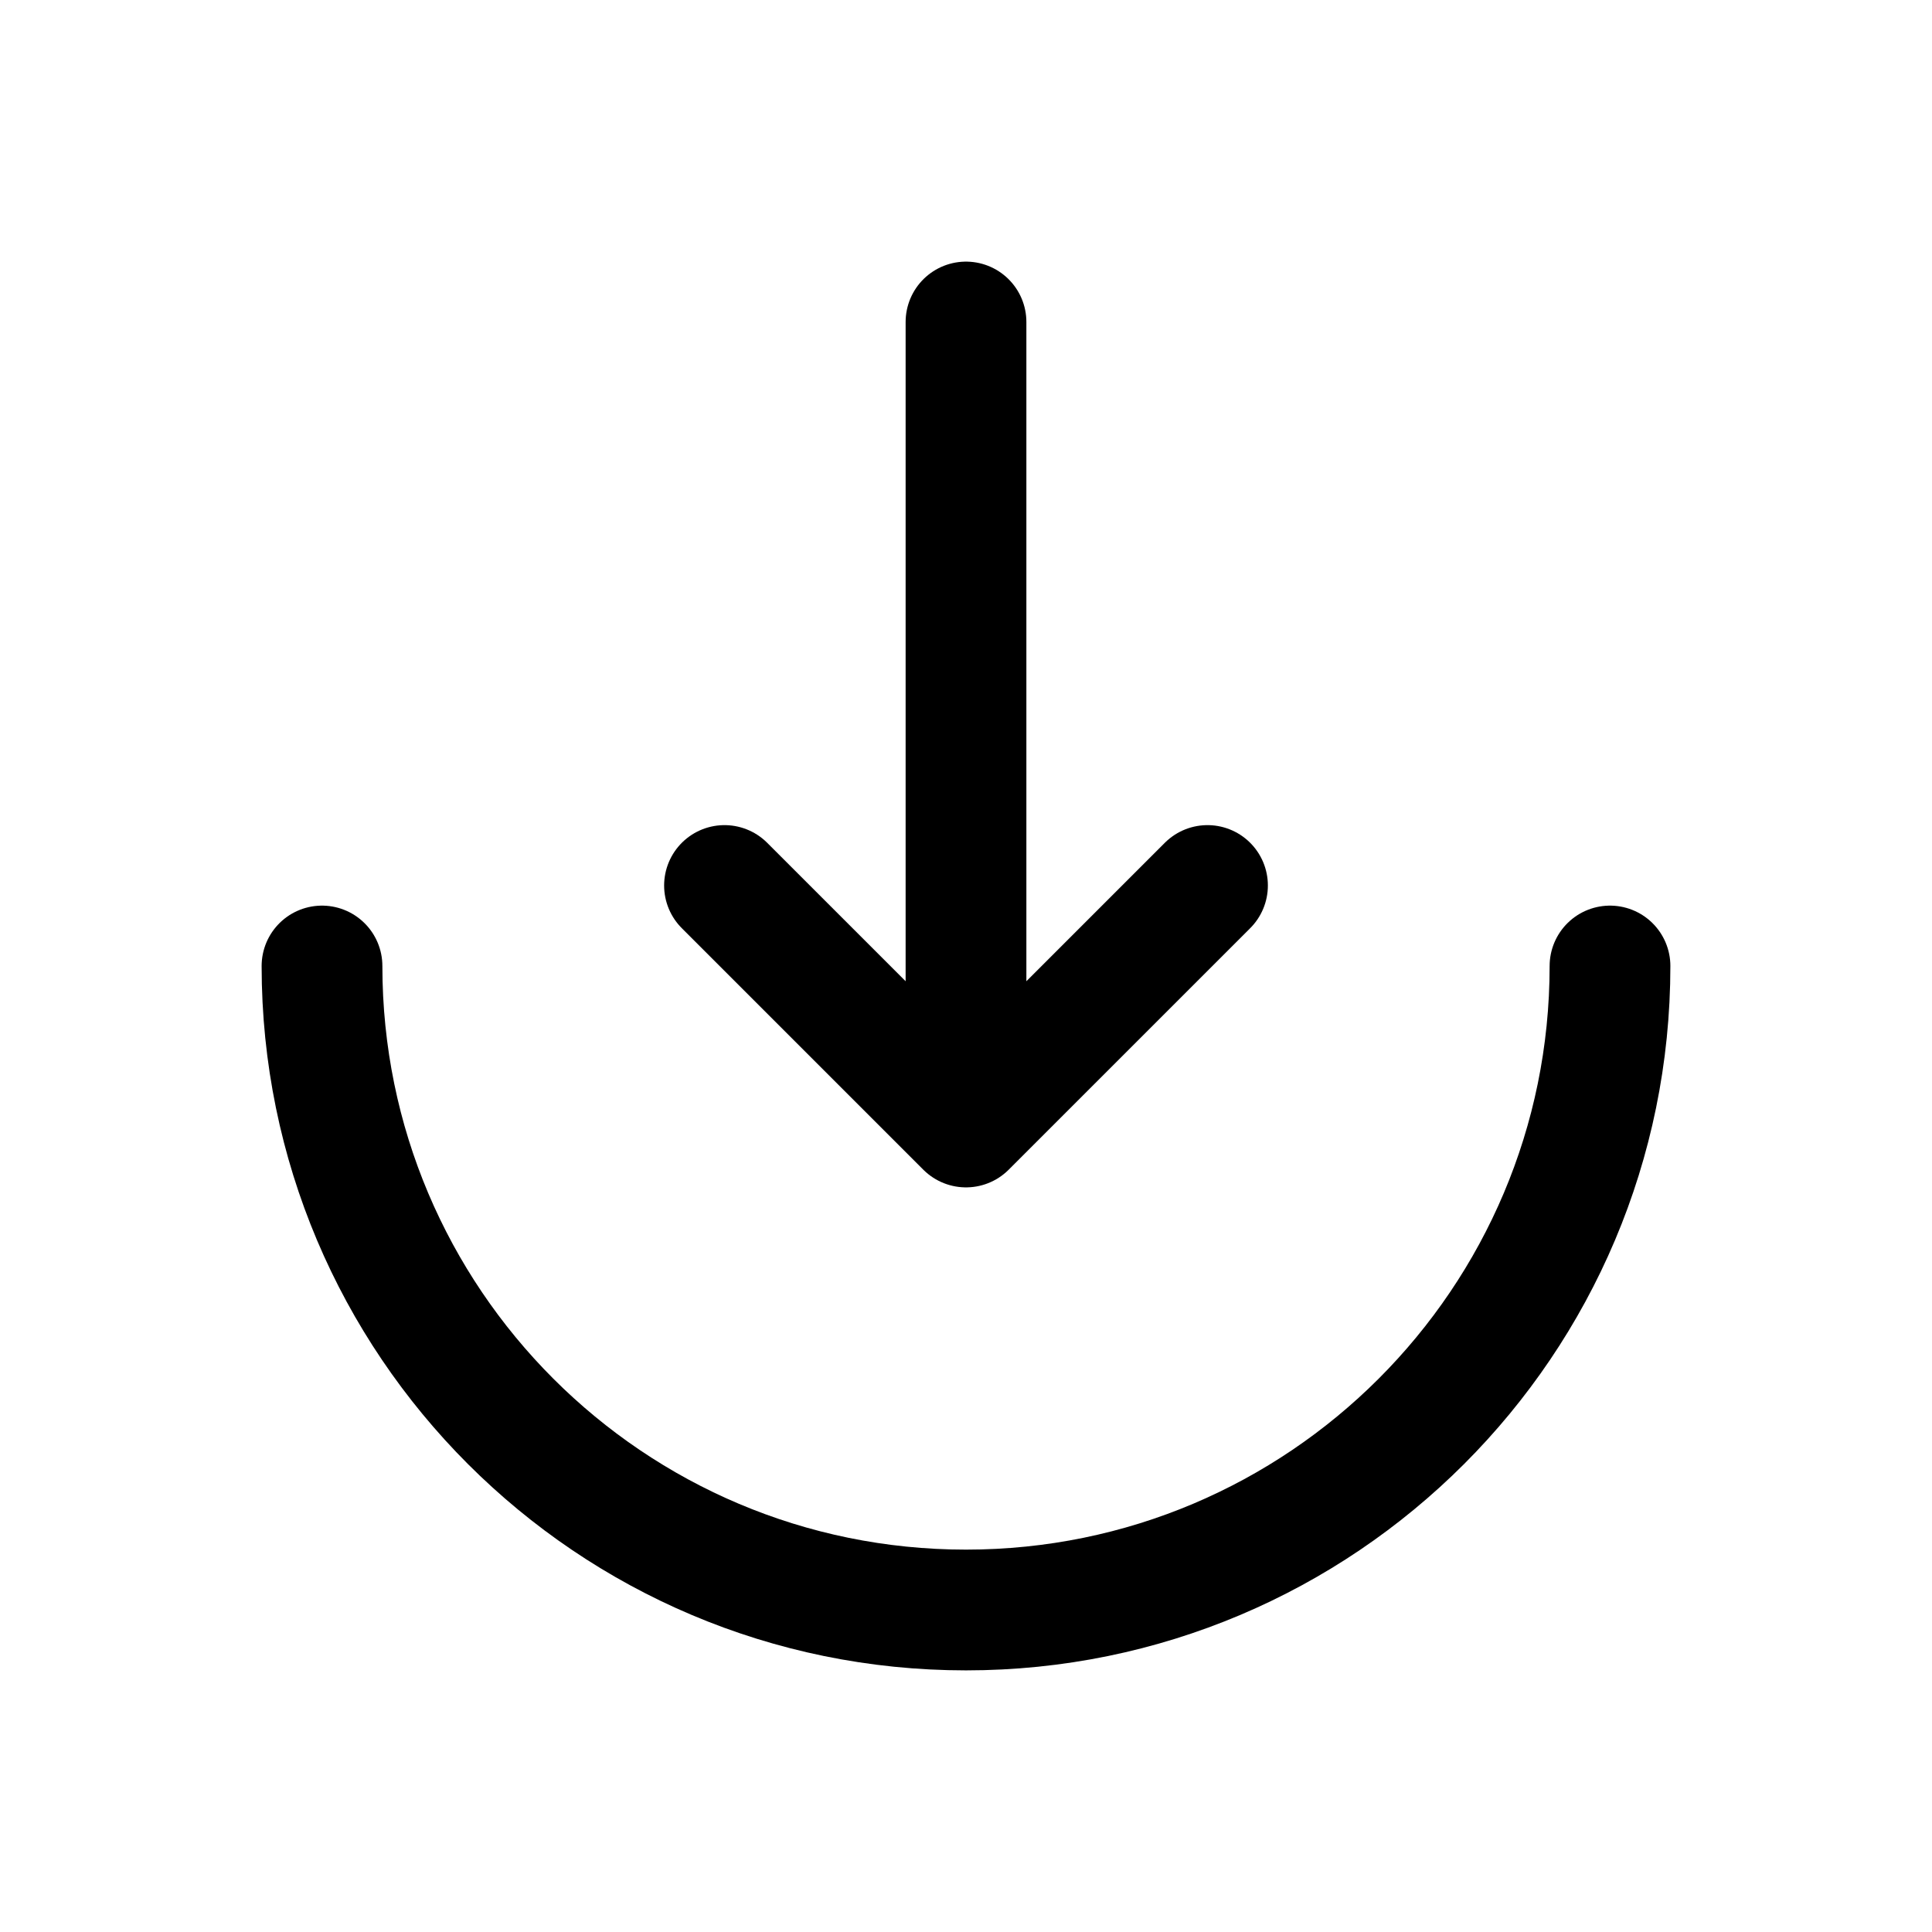
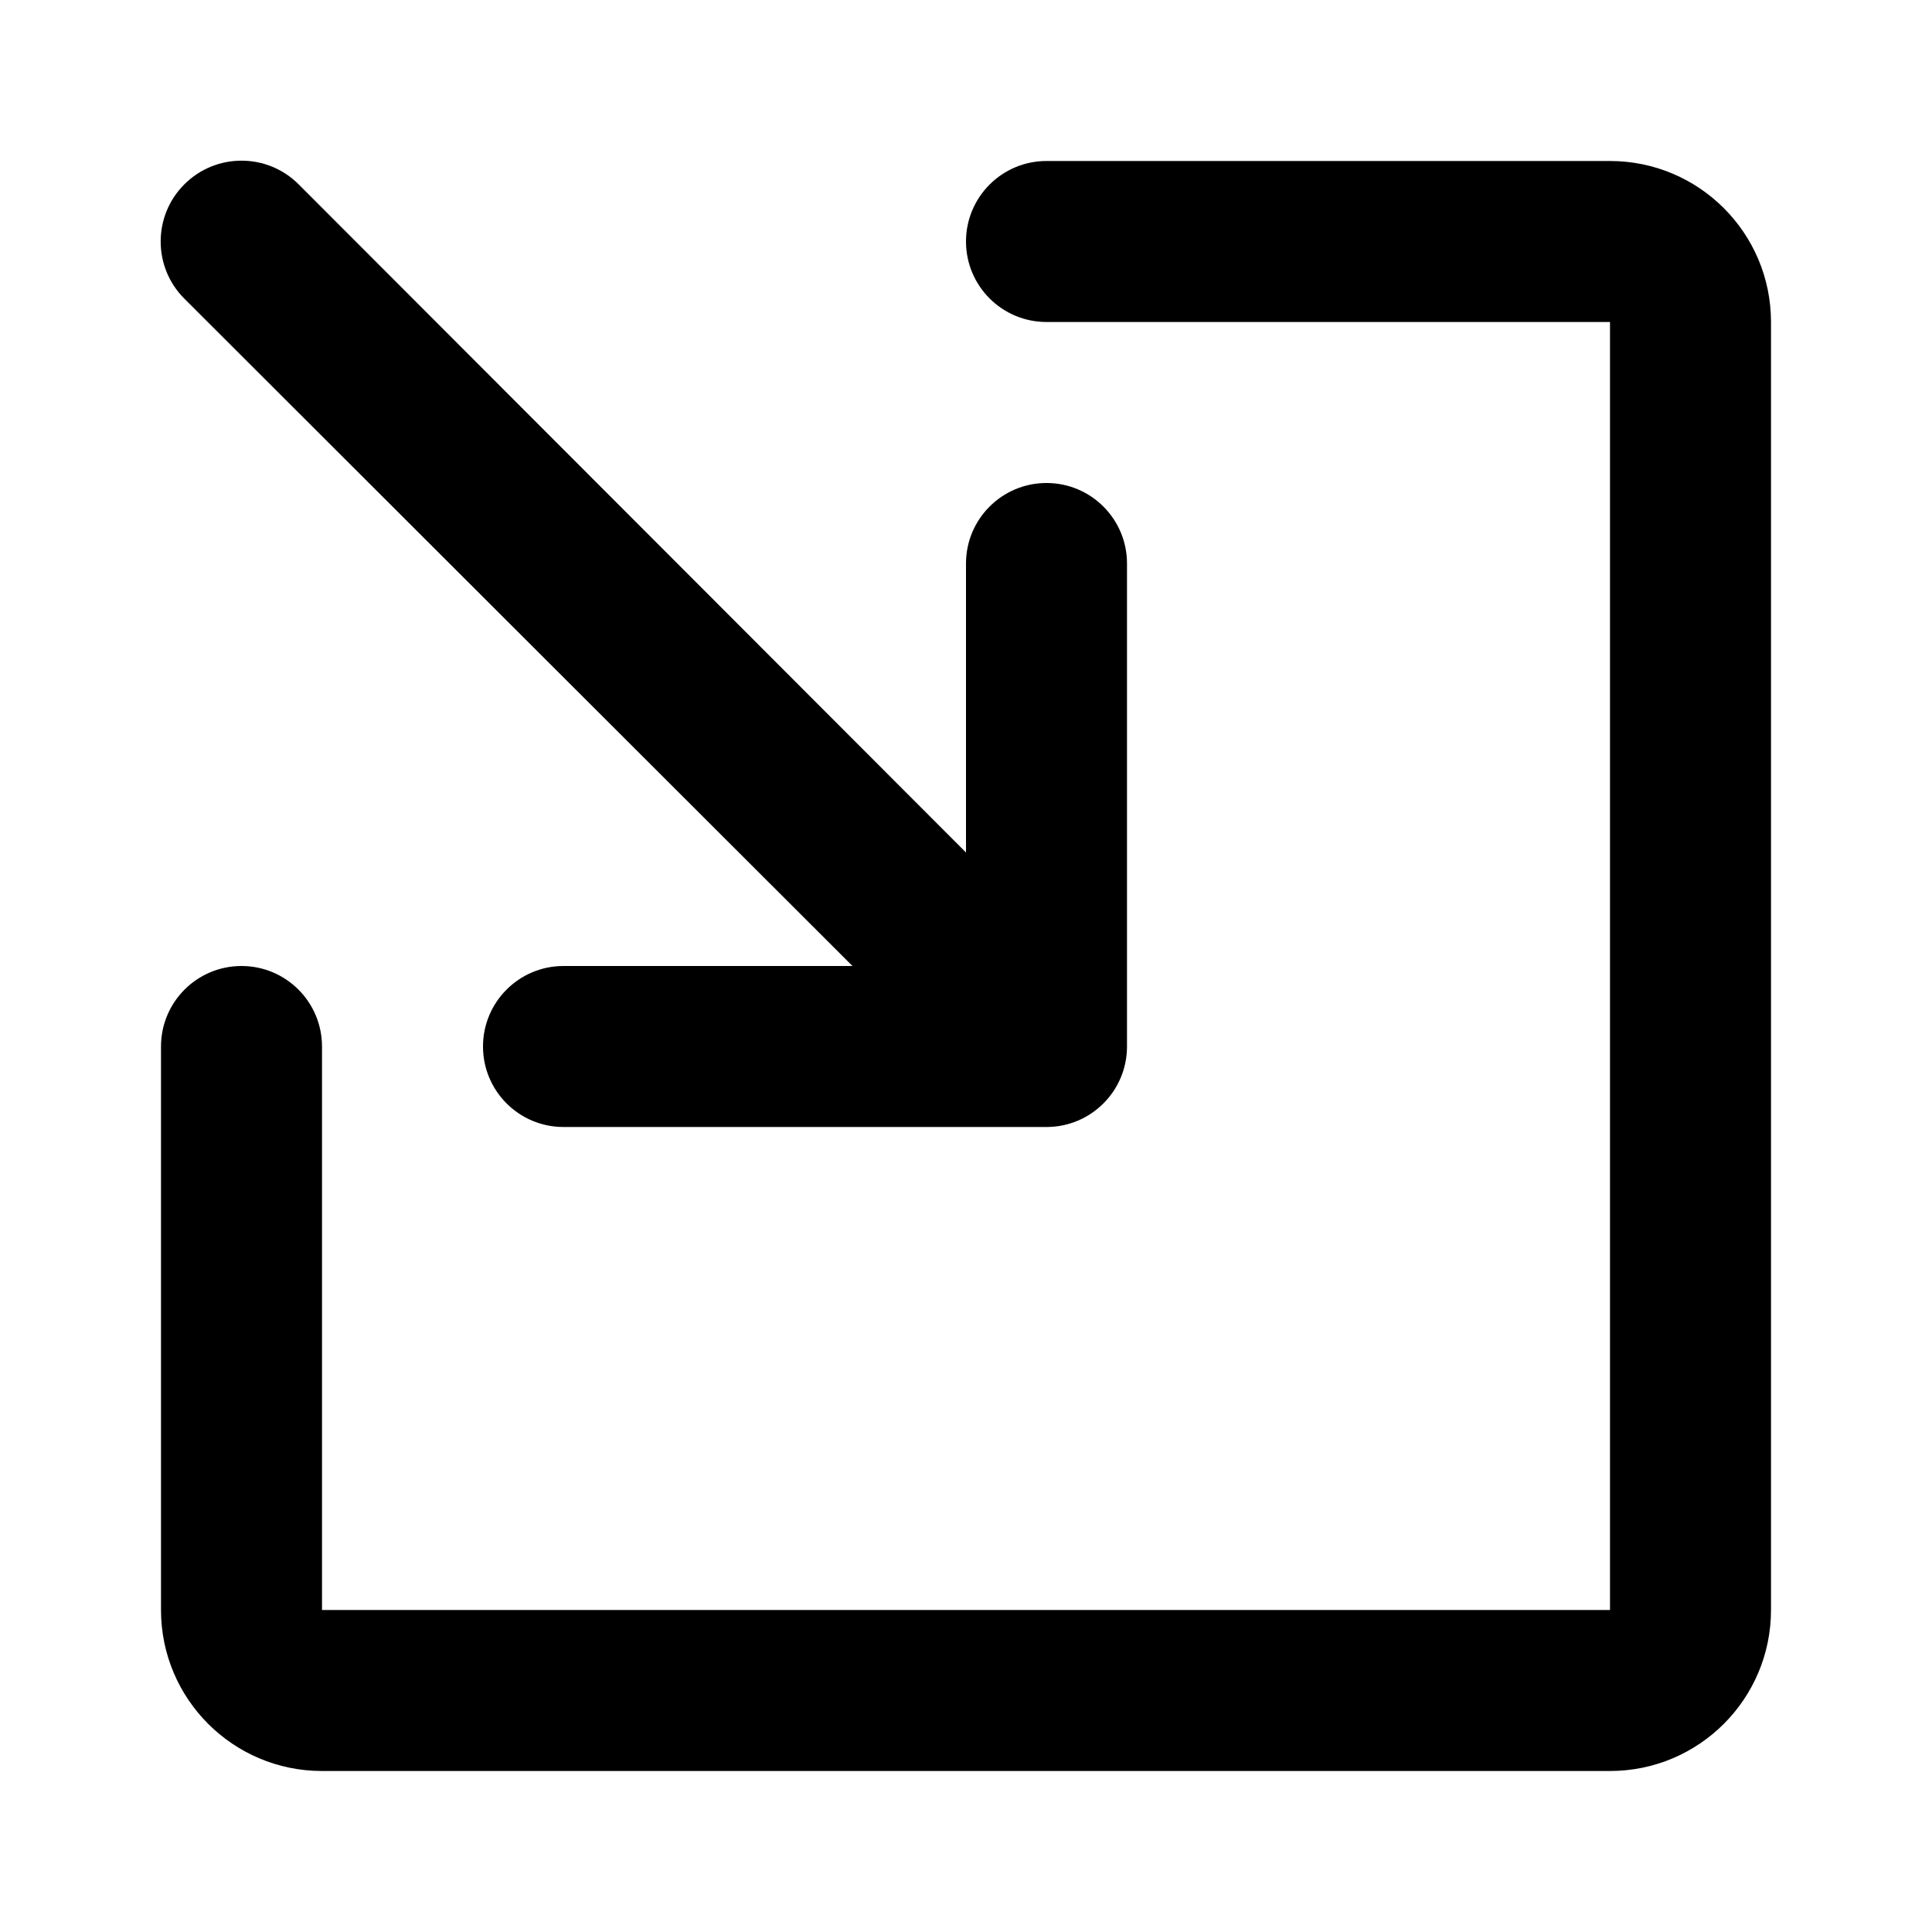
- <svg xmlns="http://www.w3.org/2000/svg" width="800px" height="800px" viewBox="0 0 24 24" fill="none">
-   <path d="M4 12C4 16.418 7.582 20 12 20C16.418 20 20 16.418 20 12" stroke="#000000" stroke-width="1.5" stroke-linecap="round" />
-   <path d="M12 4L12 14M12 14L15 11M12 14L9 11" stroke="#000000" stroke-width="1.5" stroke-linecap="round" stroke-linejoin="round" />
+ <svg xmlns="http://www.w3.org/2000/svg" fill="#000000" width="800px" height="800px" viewBox="0 0 24 24" id="import-2" class="icon flat-color">
+   <path id="secondary" d="M13,6a1,1,0,0,0-1,1v3.59L3.71,2.29A1,1,0,0,0,2.29,3.71L10.59,12H7a1,1,0,0,0,0,2h6a1,1,0,0,0,1-1V7A1,1,0,0,0,13,6Z" style="fill: rgb(0, 0, 0);" />
+   <path id="primary" d="M20,22H4a2,2,0,0,1-2-2V13a1,1,0,0,1,2,0v7H20V4H13a1,1,0,0,1,0-2h7a2,2,0,0,1,2,2V20A2,2,0,0,1,20,22Z" style="fill: rgb(0, 0, 0);" />
</svg>
